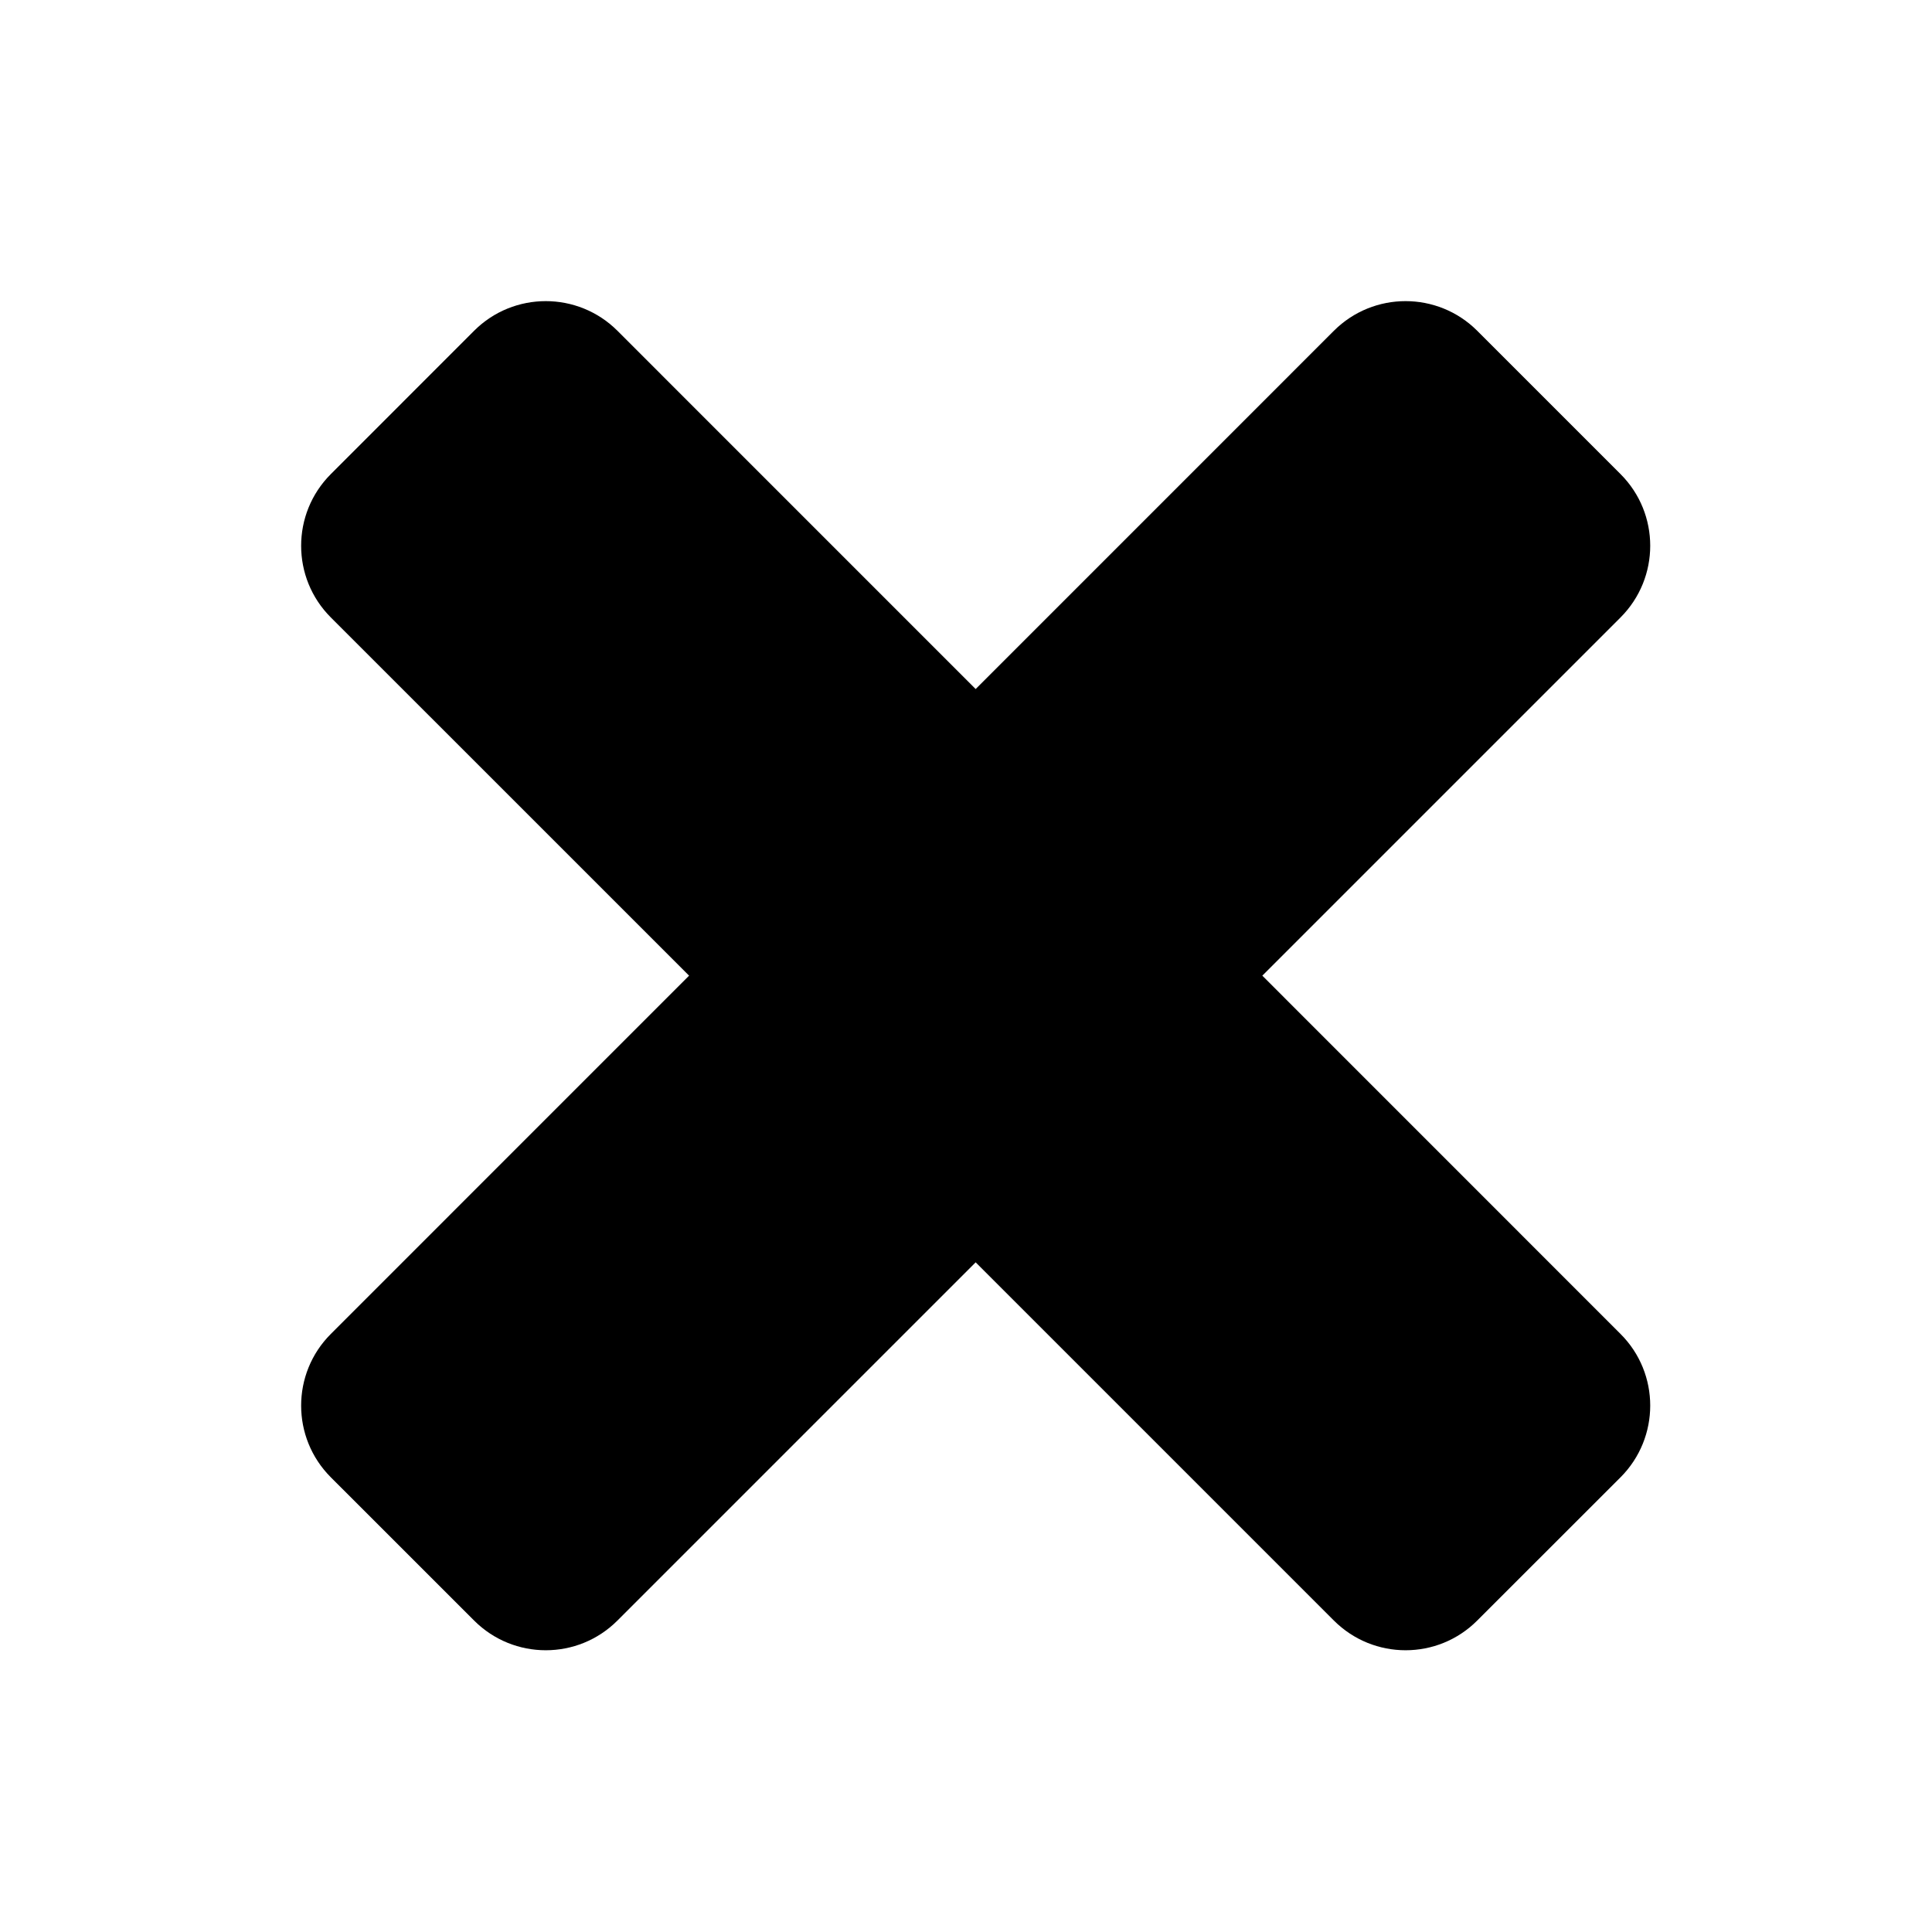
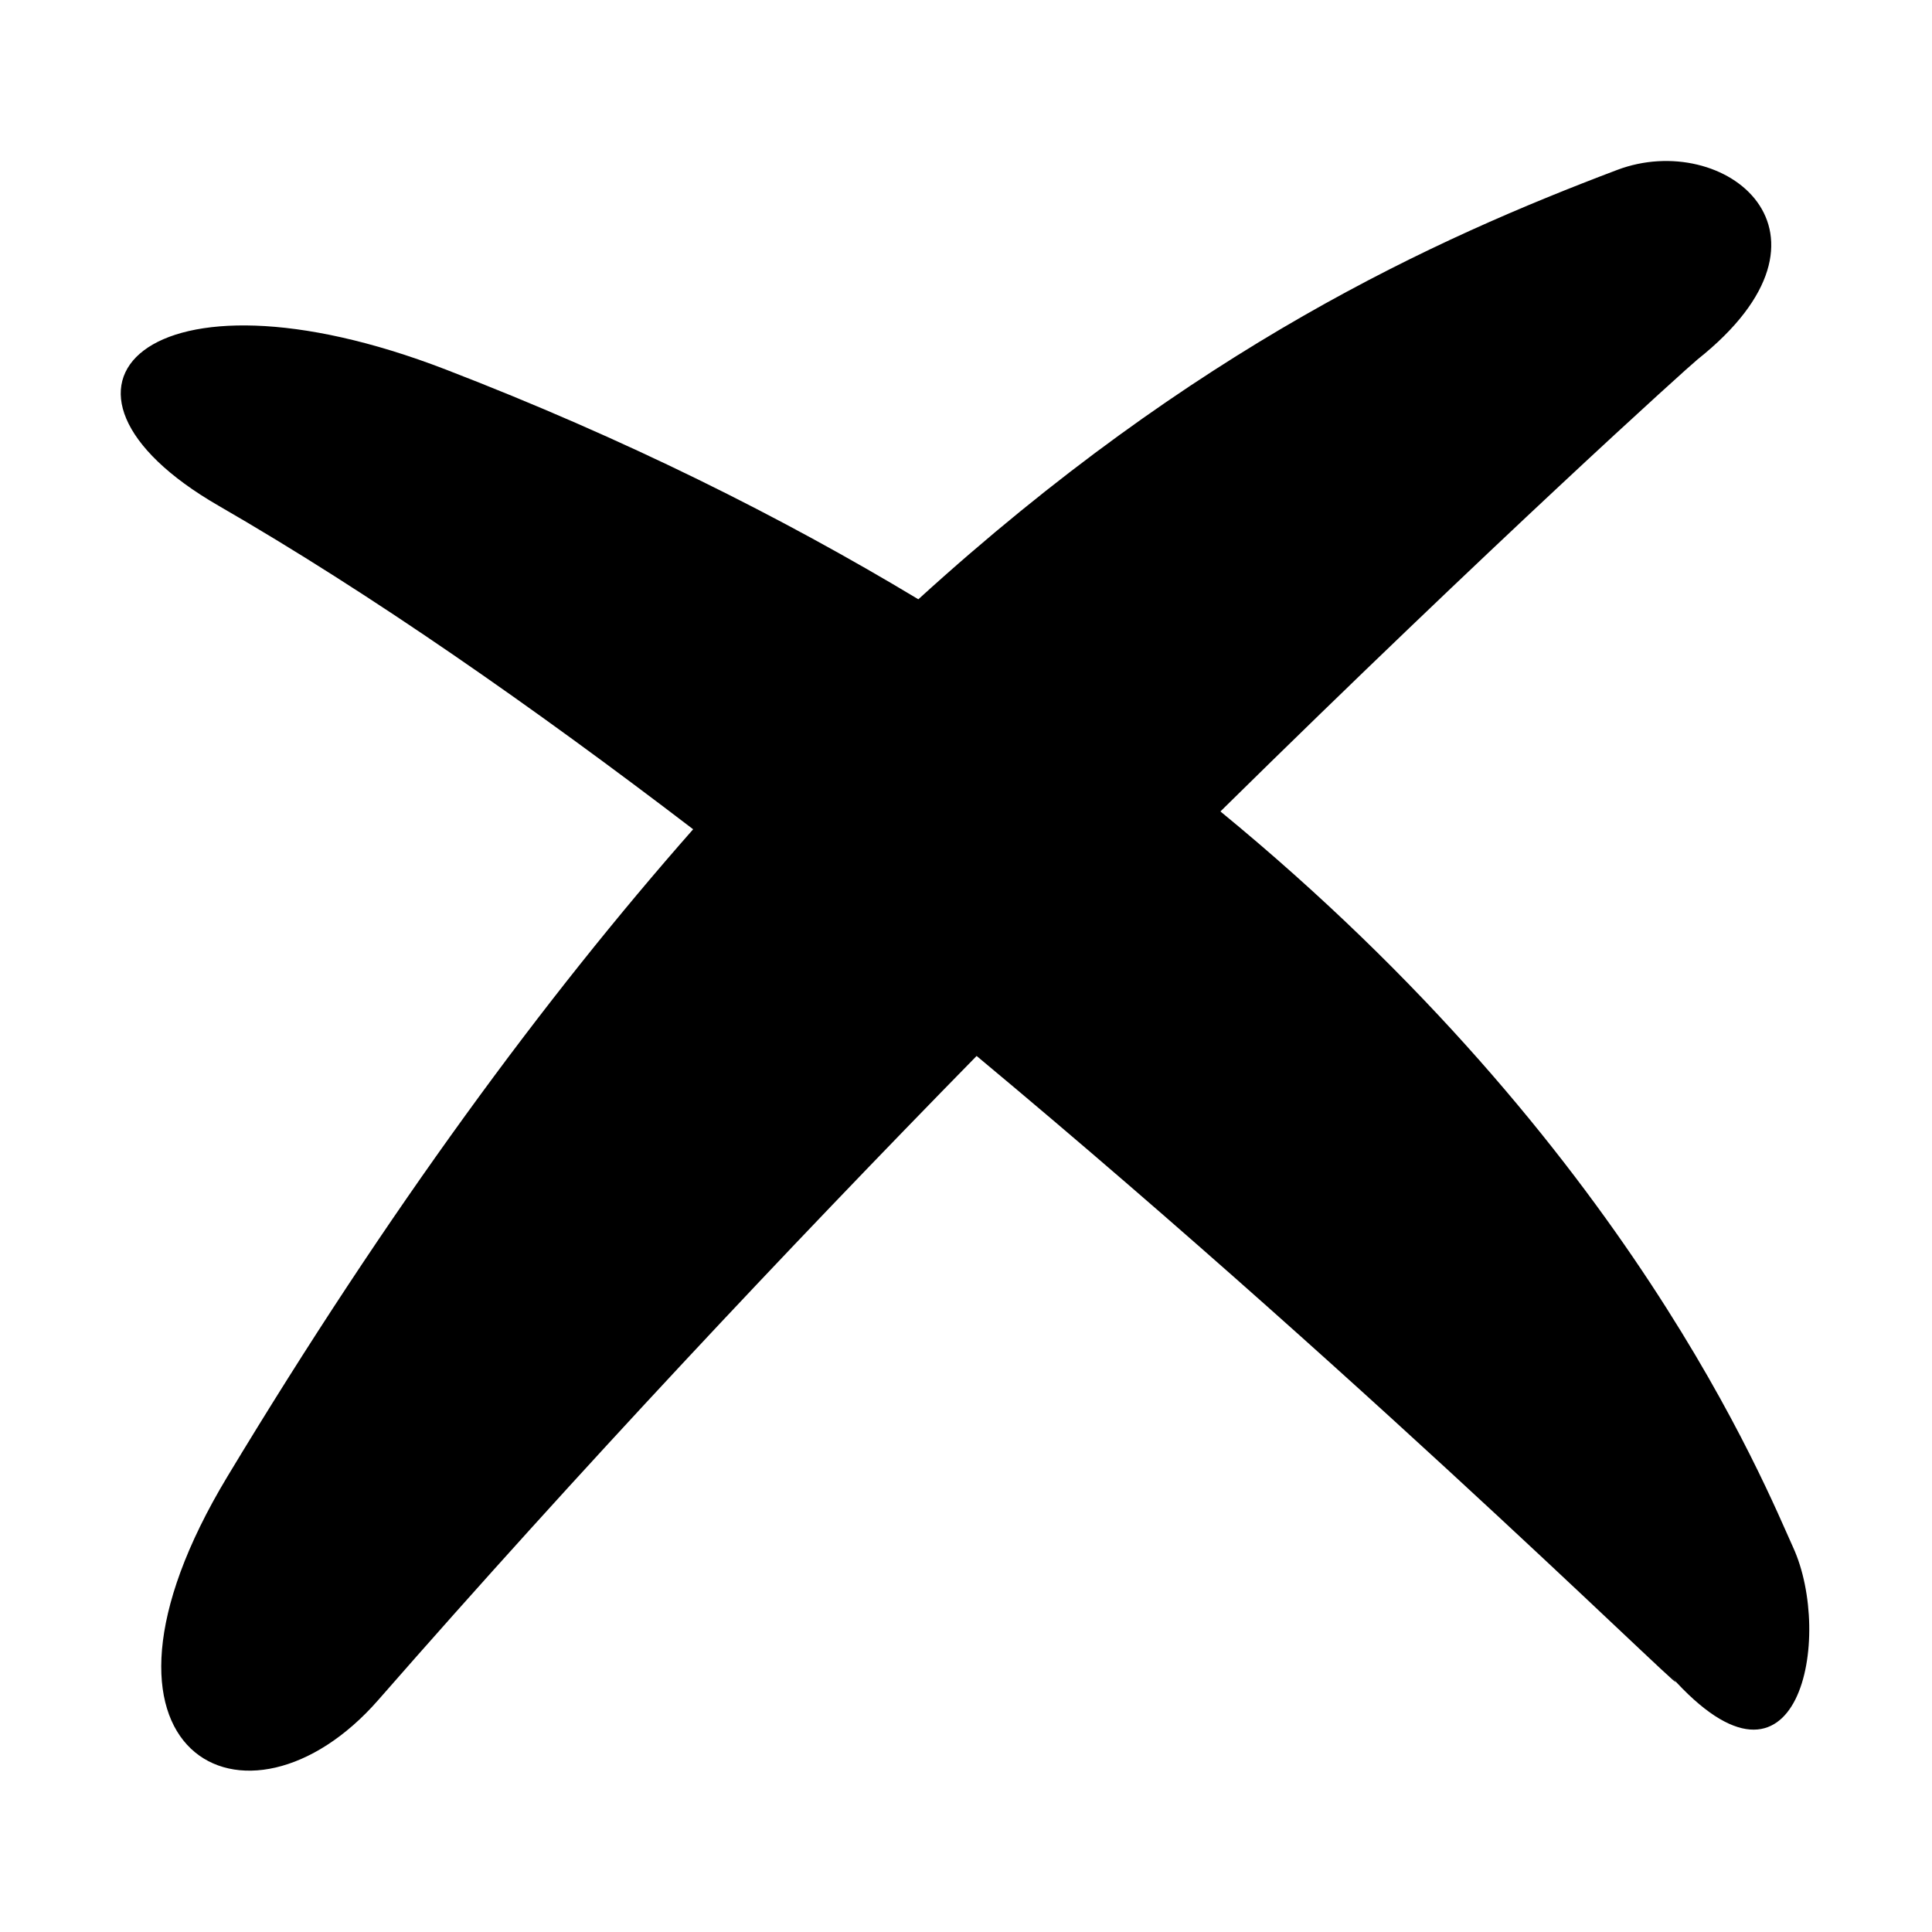
<svg xmlns="http://www.w3.org/2000/svg" width="48" height="48" viewBox="0 0 48 48">
-   <path d="M31.362,24.24l8.9,8.902c0.983,0.982,0.983,2.576,0,3.561l-3.561,3.559         c-0.982,0.984-2.576,0.984-3.561,0l-8.9-8.9l-8.9,8.9c-0.983,0.984-2.577,0.984-3.561,0l-3.56-3.559         c-0.983-0.984-0.983-2.578,0-3.561l8.901-8.902l-8.901-8.9c-0.983-0.983-0.983-2.577,0-3.561l3.56-3.561         c0.983-0.982,2.577-0.982,3.561,0l8.9,8.901l8.9-8.901c0.984-0.982,2.578-0.982,3.561,0l3.561,3.561         c0.983,0.983,0.983,2.577,0,3.561L31.362,24.24z" />
+   <path d="M44.551,38.447c-0.682-1.494-4.039-9.926-14.23-18.287         c6.818-6.714,11.652-11.07,11.855-11.231c3.953-3.144,0.664-5.715-1.998-4.707c-4.523,1.711-10.484,4.404-17.362,10.667         c-3.393-2.043-7.275-3.986-11.743-5.709c-7.431-2.866-10.69,0.474-5.639,3.387c3.77,2.174,7.815,5,11.787,8.036         c-3.681,4.178-7.56,9.427-11.571,16.081c-4.15,6.885,0.478,9.289,3.747,5.553c5.024-5.744,10.175-11.213,14.867-16.002         C34.576,34.826,42.742,43,41.51,41.643C44.713,45.238,45.555,40.643,44.551,38.447z" />
</svg>
